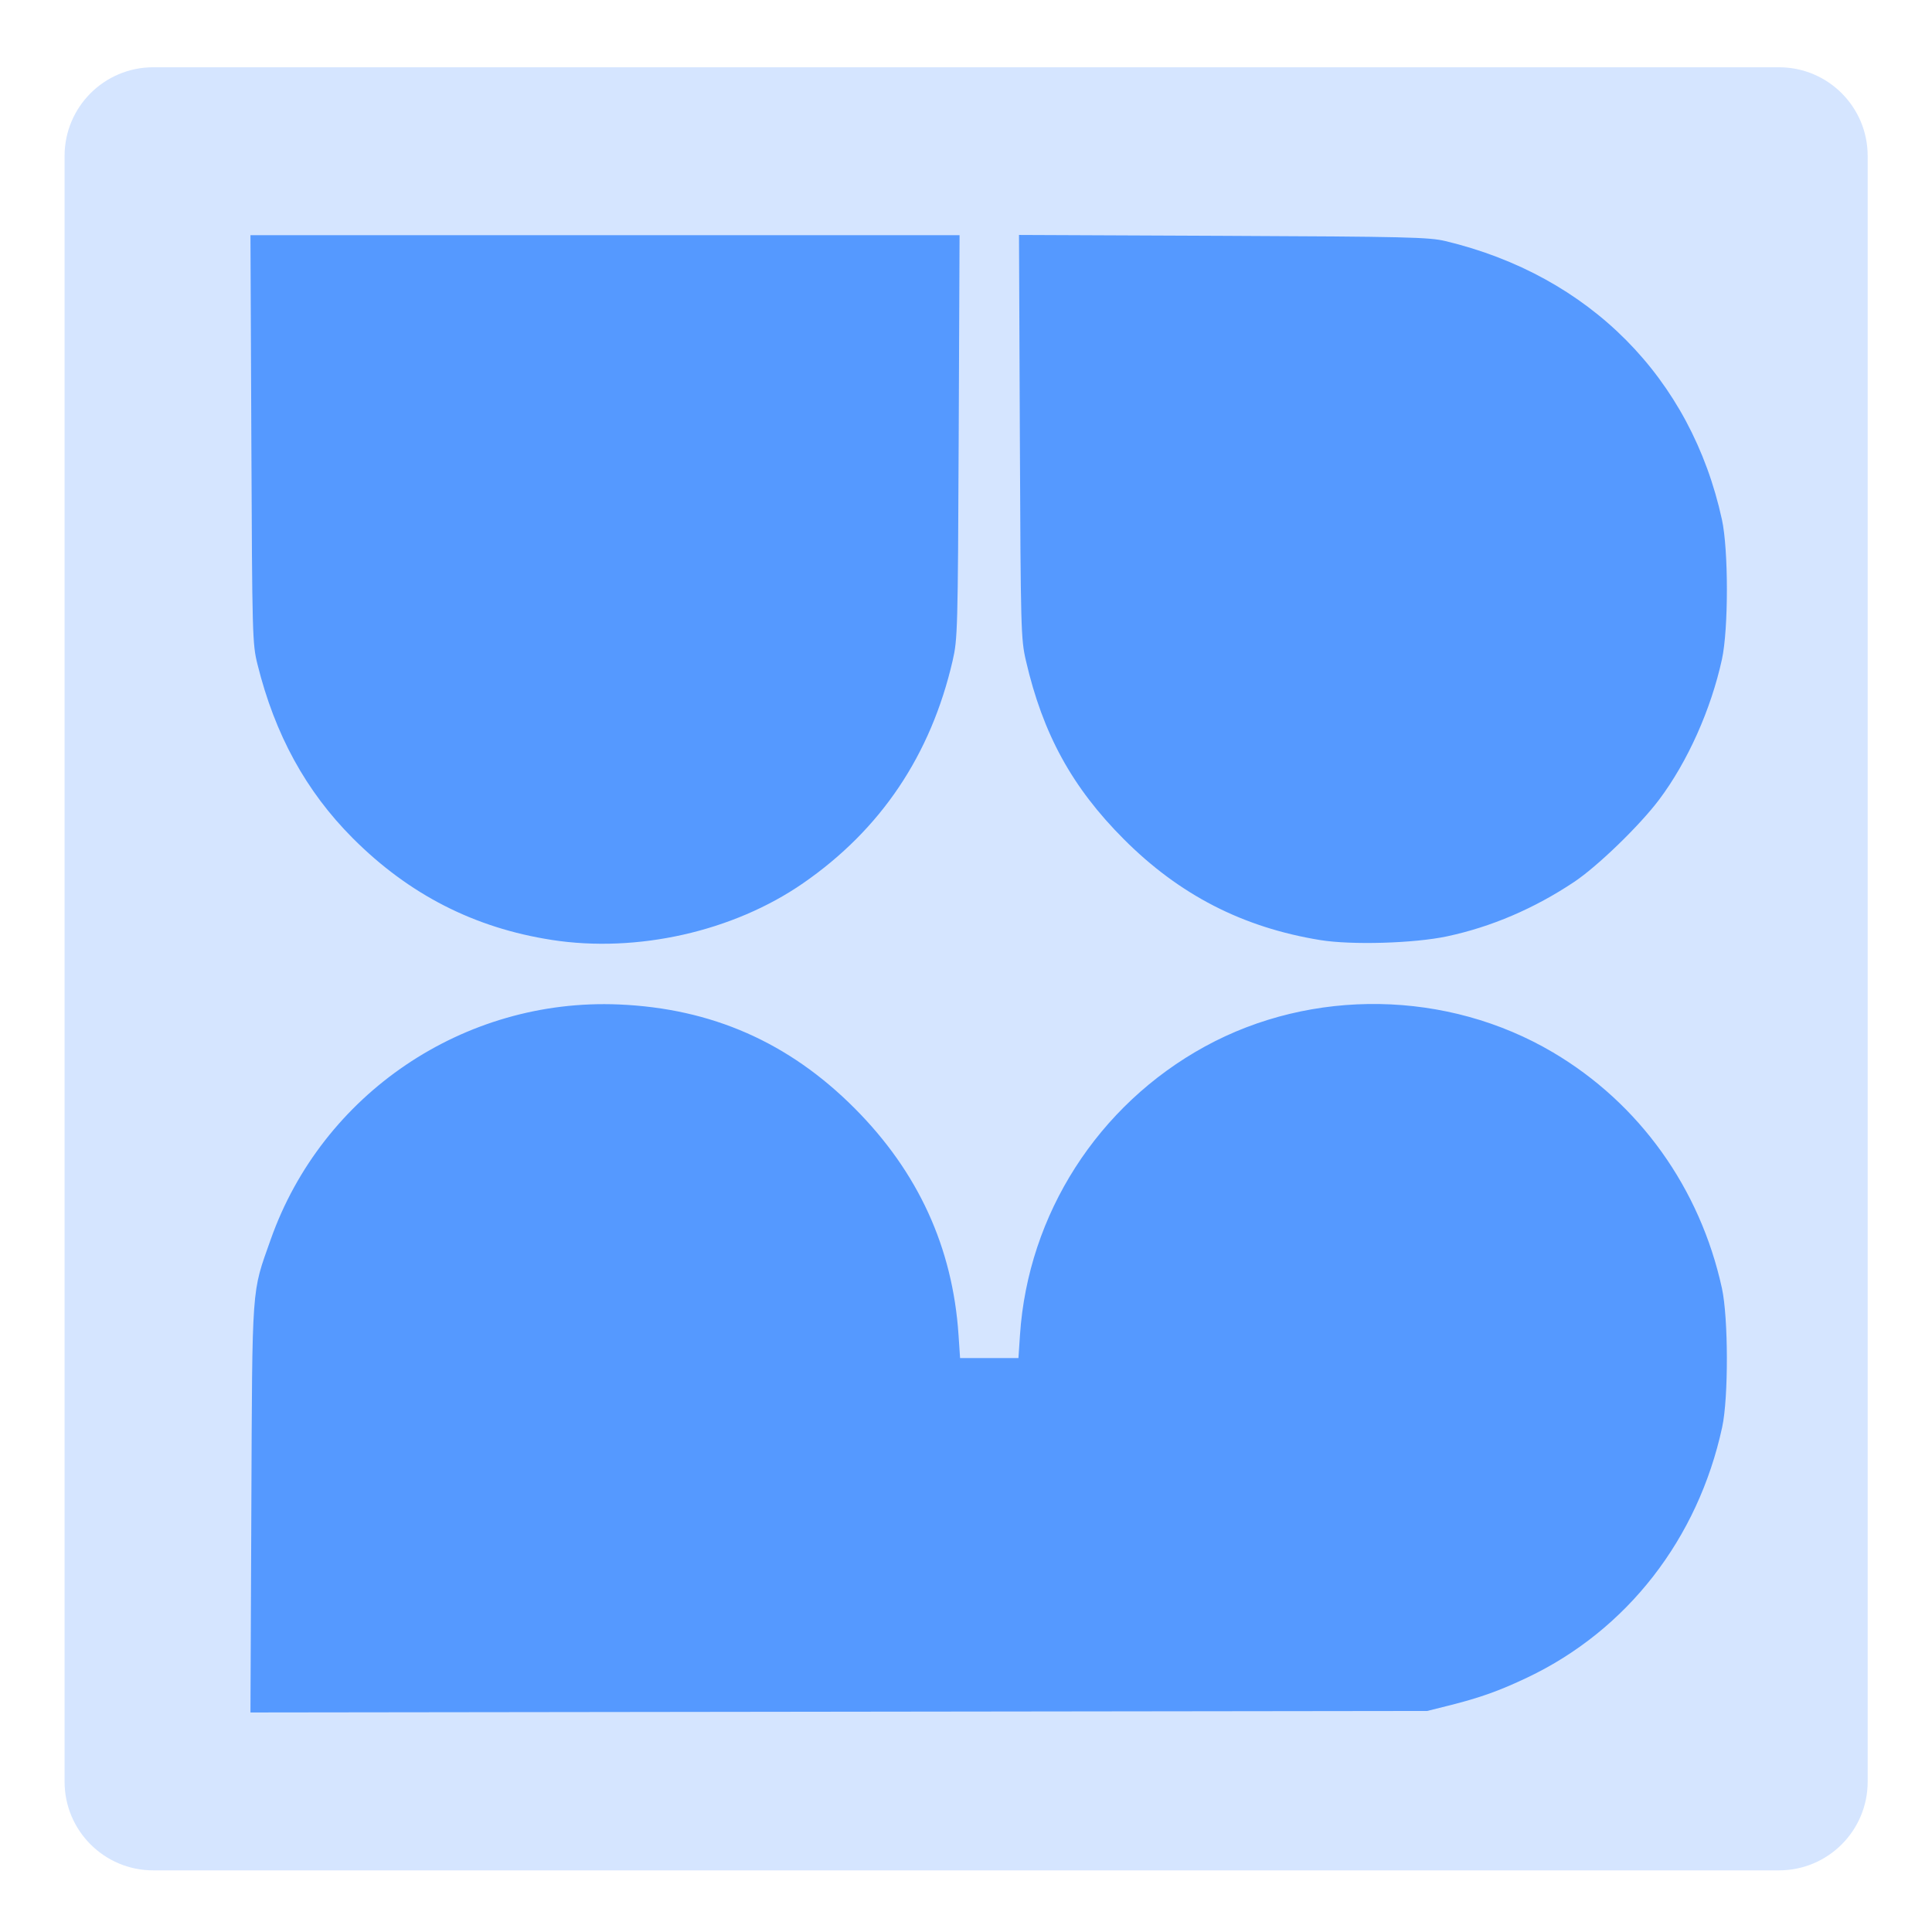
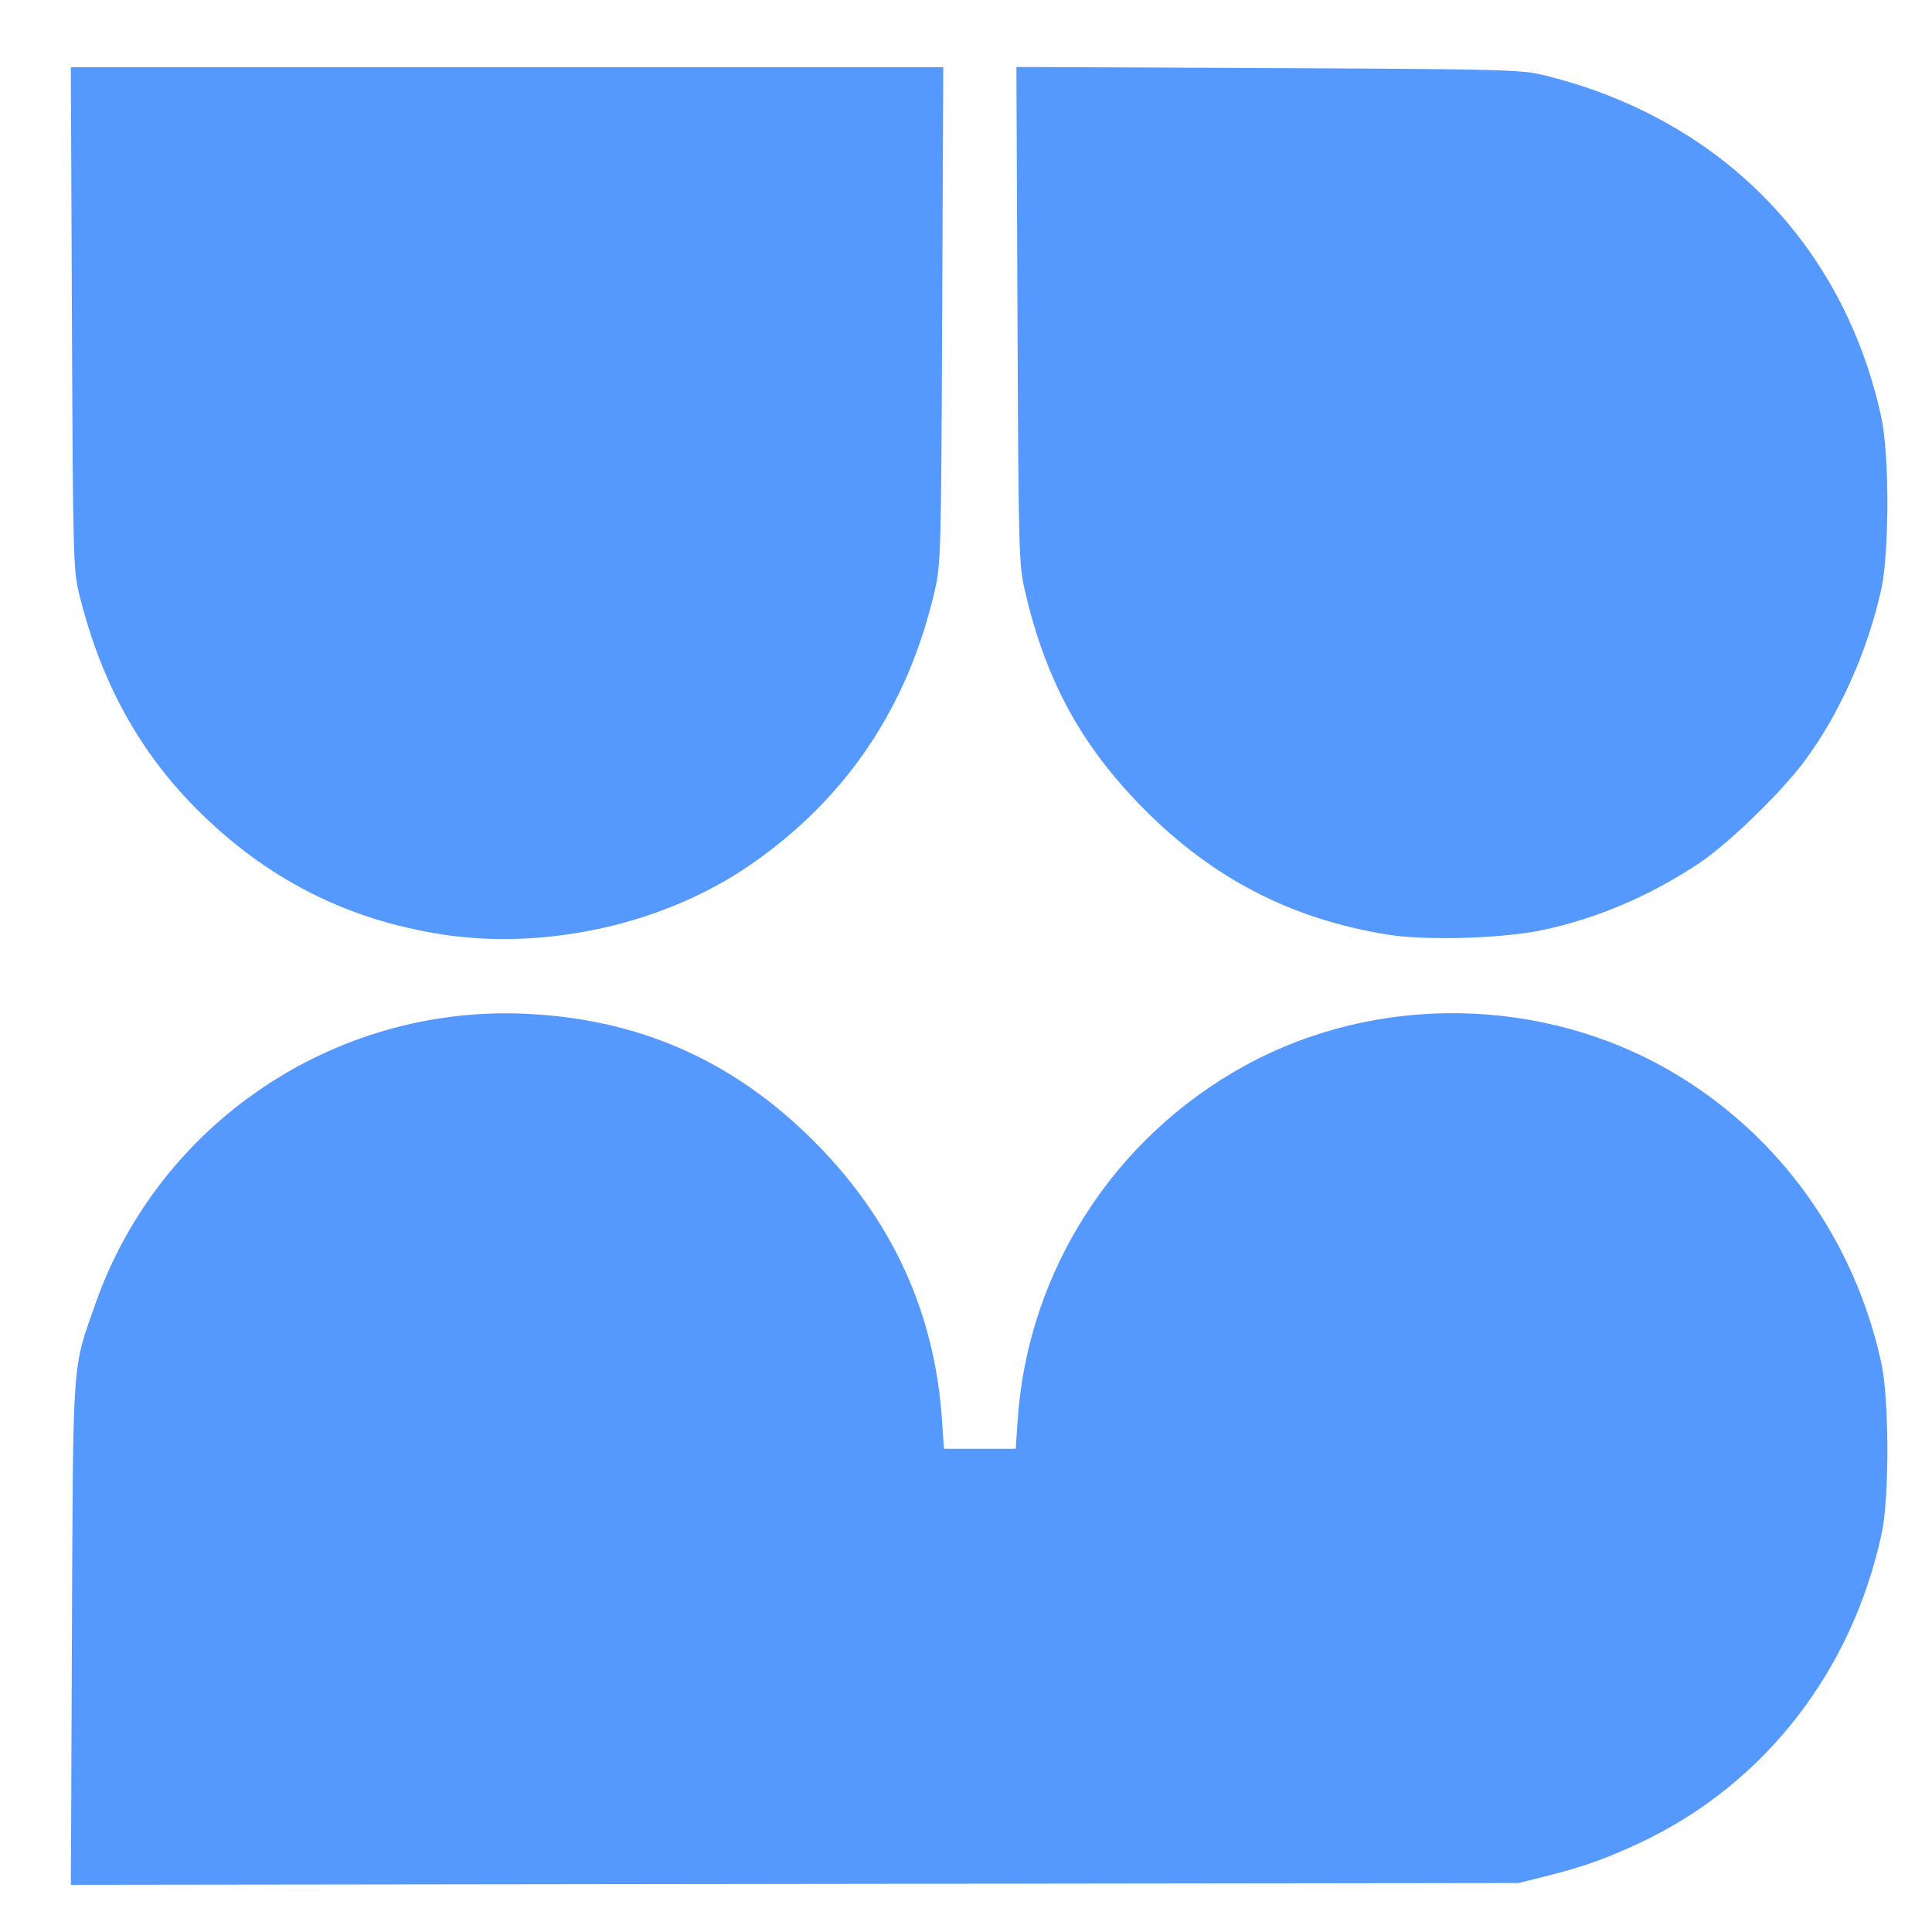
<svg xmlns="http://www.w3.org/2000/svg" width="105mm" height="105mm" viewBox="0 0 105 105" version="1.1" id="svg5">
  <defs id="defs2" />
  <g id="layer1">
-     <g id="g1244">
-       <rect style="fill:#d5e5ff;stroke-width:0.418;stroke-linecap:round;stroke-linejoin:round;paint-order:stroke fill markers" id="rect1084" width="97.994" height="97.994" x="3.51" y="3.656" ry="4.818" />
-       <path style="fill:#5599ff;stroke-width:0.136" d="m 13.66,81.98 c 0.054,-12.368 0.002,-11.644 1.051,-14.614 2.801,-7.927 10.505,-13.13 18.915,-12.776 5.056,0.213 9.248,2.058 12.822,5.644 3.451,3.462 5.329,7.561 5.646,12.319 l 0.084,1.254 h 1.586 1.586 l 0.084,-1.254 C 55.871,65.989 59.671,60.061 65.481,56.877 c 5.828,-3.194 13.185,-3.071 18.917,0.316 4.698,2.776 7.995,7.378 9.185,12.82 0.351,1.608 0.36,5.946 0.015,7.544 -1.313,6.08 -5.172,11.039 -10.592,13.614 -1.531,0.727 -2.583,1.102 -4.289,1.528 l -1.153,0.288 -31.976,0.041 -31.976,0.041 z M 29.978,51.081 C 25.773,50.428 22.222,48.611 19.169,45.551 16.628,43.004 14.941,39.925 13.994,36.107 13.717,34.991 13.706,34.602 13.66,23.868 l -0.048,-11.086 h 19.269 19.269 l -0.047,10.951 c -0.045,10.51 -0.059,11 -0.329,12.171 -1.184,5.132 -3.9,9.175 -8.13,12.099 -3.794,2.624 -9.019,3.801 -13.665,3.079 z m 41.768,0.009 C 67.542,50.405 64.102,48.638 61.079,45.61 58.269,42.797 56.675,39.89 55.756,35.903 55.485,34.732 55.472,34.242 55.427,23.726 l -0.047,-10.957 11.092,0.048 c 9.939,0.043 11.194,0.073 12.075,0.283 7.832,1.869 13.358,7.434 15.037,15.141 0.358,1.644 0.358,5.952 0,7.591 -0.596,2.728 -1.865,5.564 -3.409,7.621 -1.055,1.406 -3.351,3.63 -4.625,4.479 -2.167,1.445 -4.496,2.442 -6.905,2.956 -1.788,0.381 -5.188,0.481 -6.898,0.202 z" id="path962" />
-     </g>
+     <path style="fill:#5599ff;stroke-width:0.167" d="M 3.909,88.793 C 3.975,73.576 3.911,74.467 5.202,70.812 8.648,61.06 18.127,54.657 28.474,55.093 c 6.221,0.262 11.378,2.532 15.776,6.945 4.245,4.259 6.557,9.302 6.947,15.157 l 0.103,1.543 h 1.952 1.952 l 0.103,-1.543 c 0.538,-8.075 5.213,-15.369 12.362,-19.286 7.171,-3.929 16.223,-3.778 23.275,0.389 5.78,3.416 9.837,9.078 11.301,15.773 0.432,1.978 0.443,7.315 0.018,9.282 -1.615,7.48 -6.363,13.582 -13.032,16.75 -1.884,0.895 -3.178,1.356 -5.278,1.88 l -1.418,0.354 -39.342,0.05 -39.342,0.05 z M 23.986,50.777 C 18.812,49.973 14.444,47.738 10.688,43.973 7.56,40.839 5.485,37.051 4.32,32.353 3.979,30.98 3.966,30.502 3.909,17.295 L 3.849,3.655 H 27.557 51.264 l -0.058,13.473 c -0.056,12.931 -0.072,13.534 -0.405,14.975 -1.456,6.314 -4.799,11.288 -10.003,14.887 -4.669,3.228 -11.097,4.676 -16.812,3.788 z m 51.39,0.011 C 70.204,49.945 65.97,47.771 62.251,44.046 58.794,40.584 56.833,37.008 55.702,32.103 55.369,30.662 55.353,30.059 55.297,17.121 L 55.239,3.64 68.886,3.699 c 12.229,0.053 13.773,0.089 14.857,0.348 9.637,2.3 16.436,9.146 18.501,18.629 0.441,2.023 0.44,7.324 0,9.339 -0.734,3.356 -2.295,6.846 -4.194,9.377 -1.299,1.73 -4.123,4.466 -5.691,5.511 -2.666,1.778 -5.531,3.004 -8.496,3.637 -2.2,0.469 -6.384,0.592 -8.487,0.249 z" id="path962" />
  </g>
</svg>
